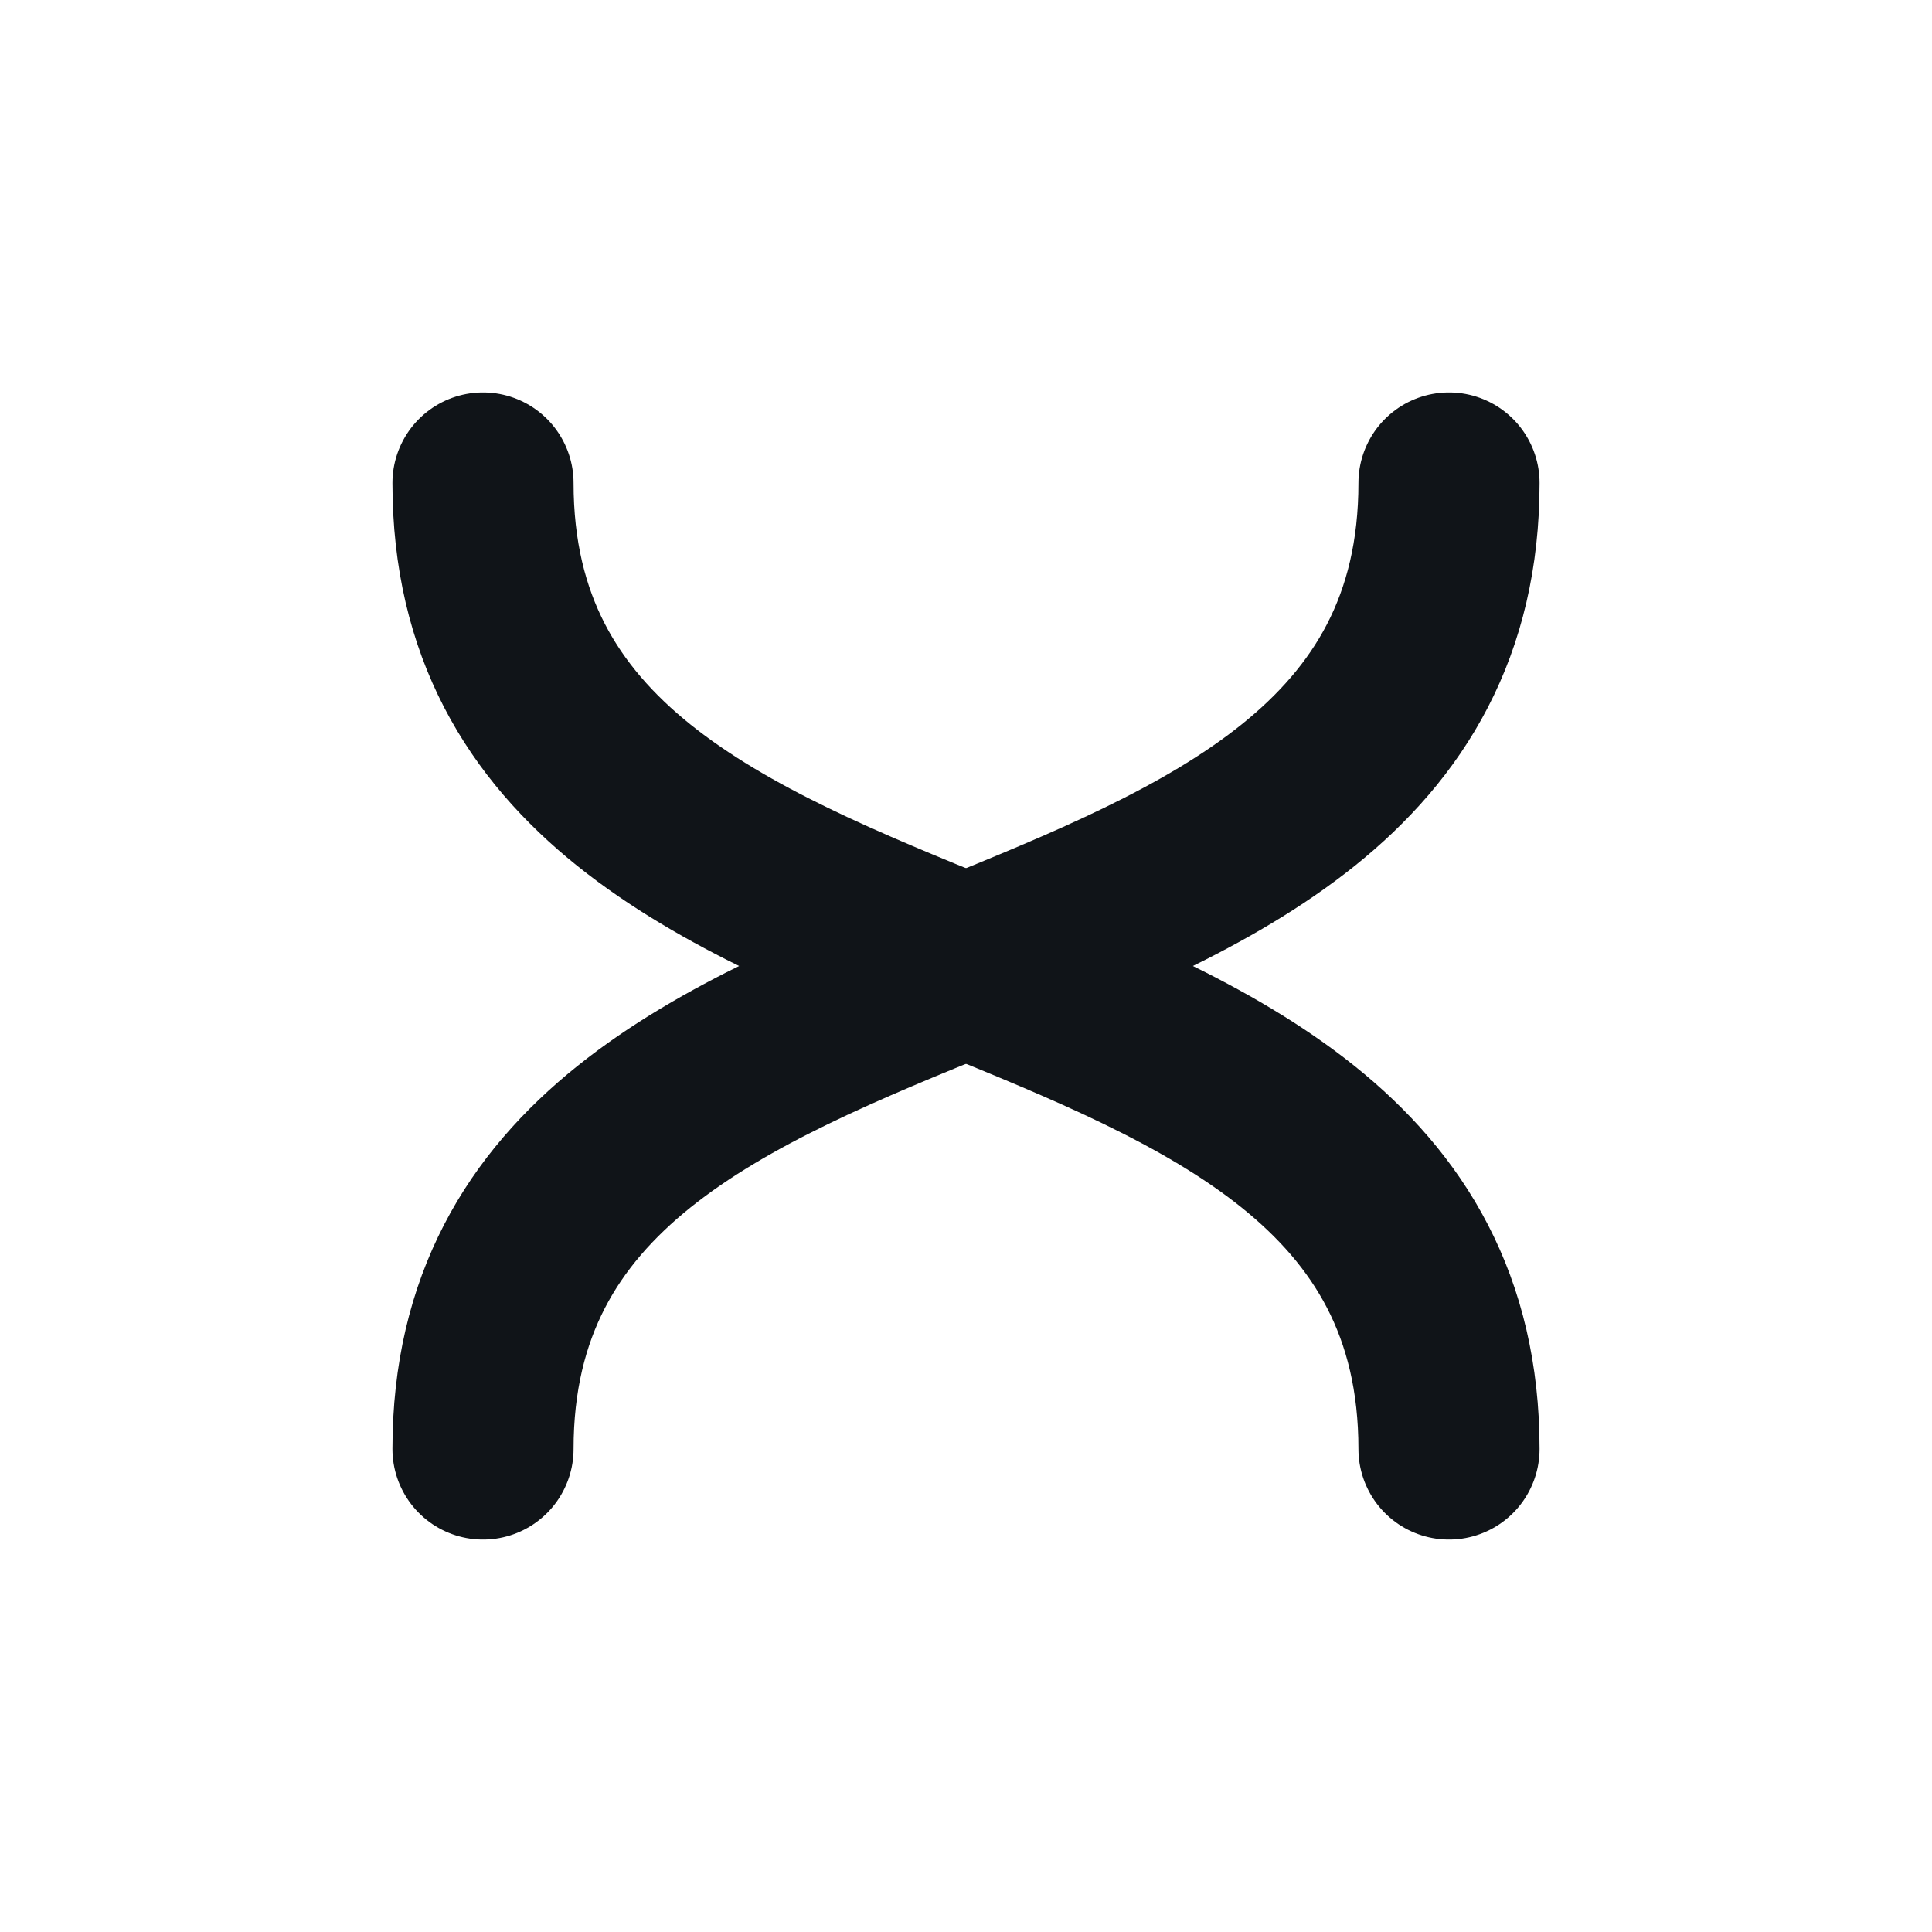
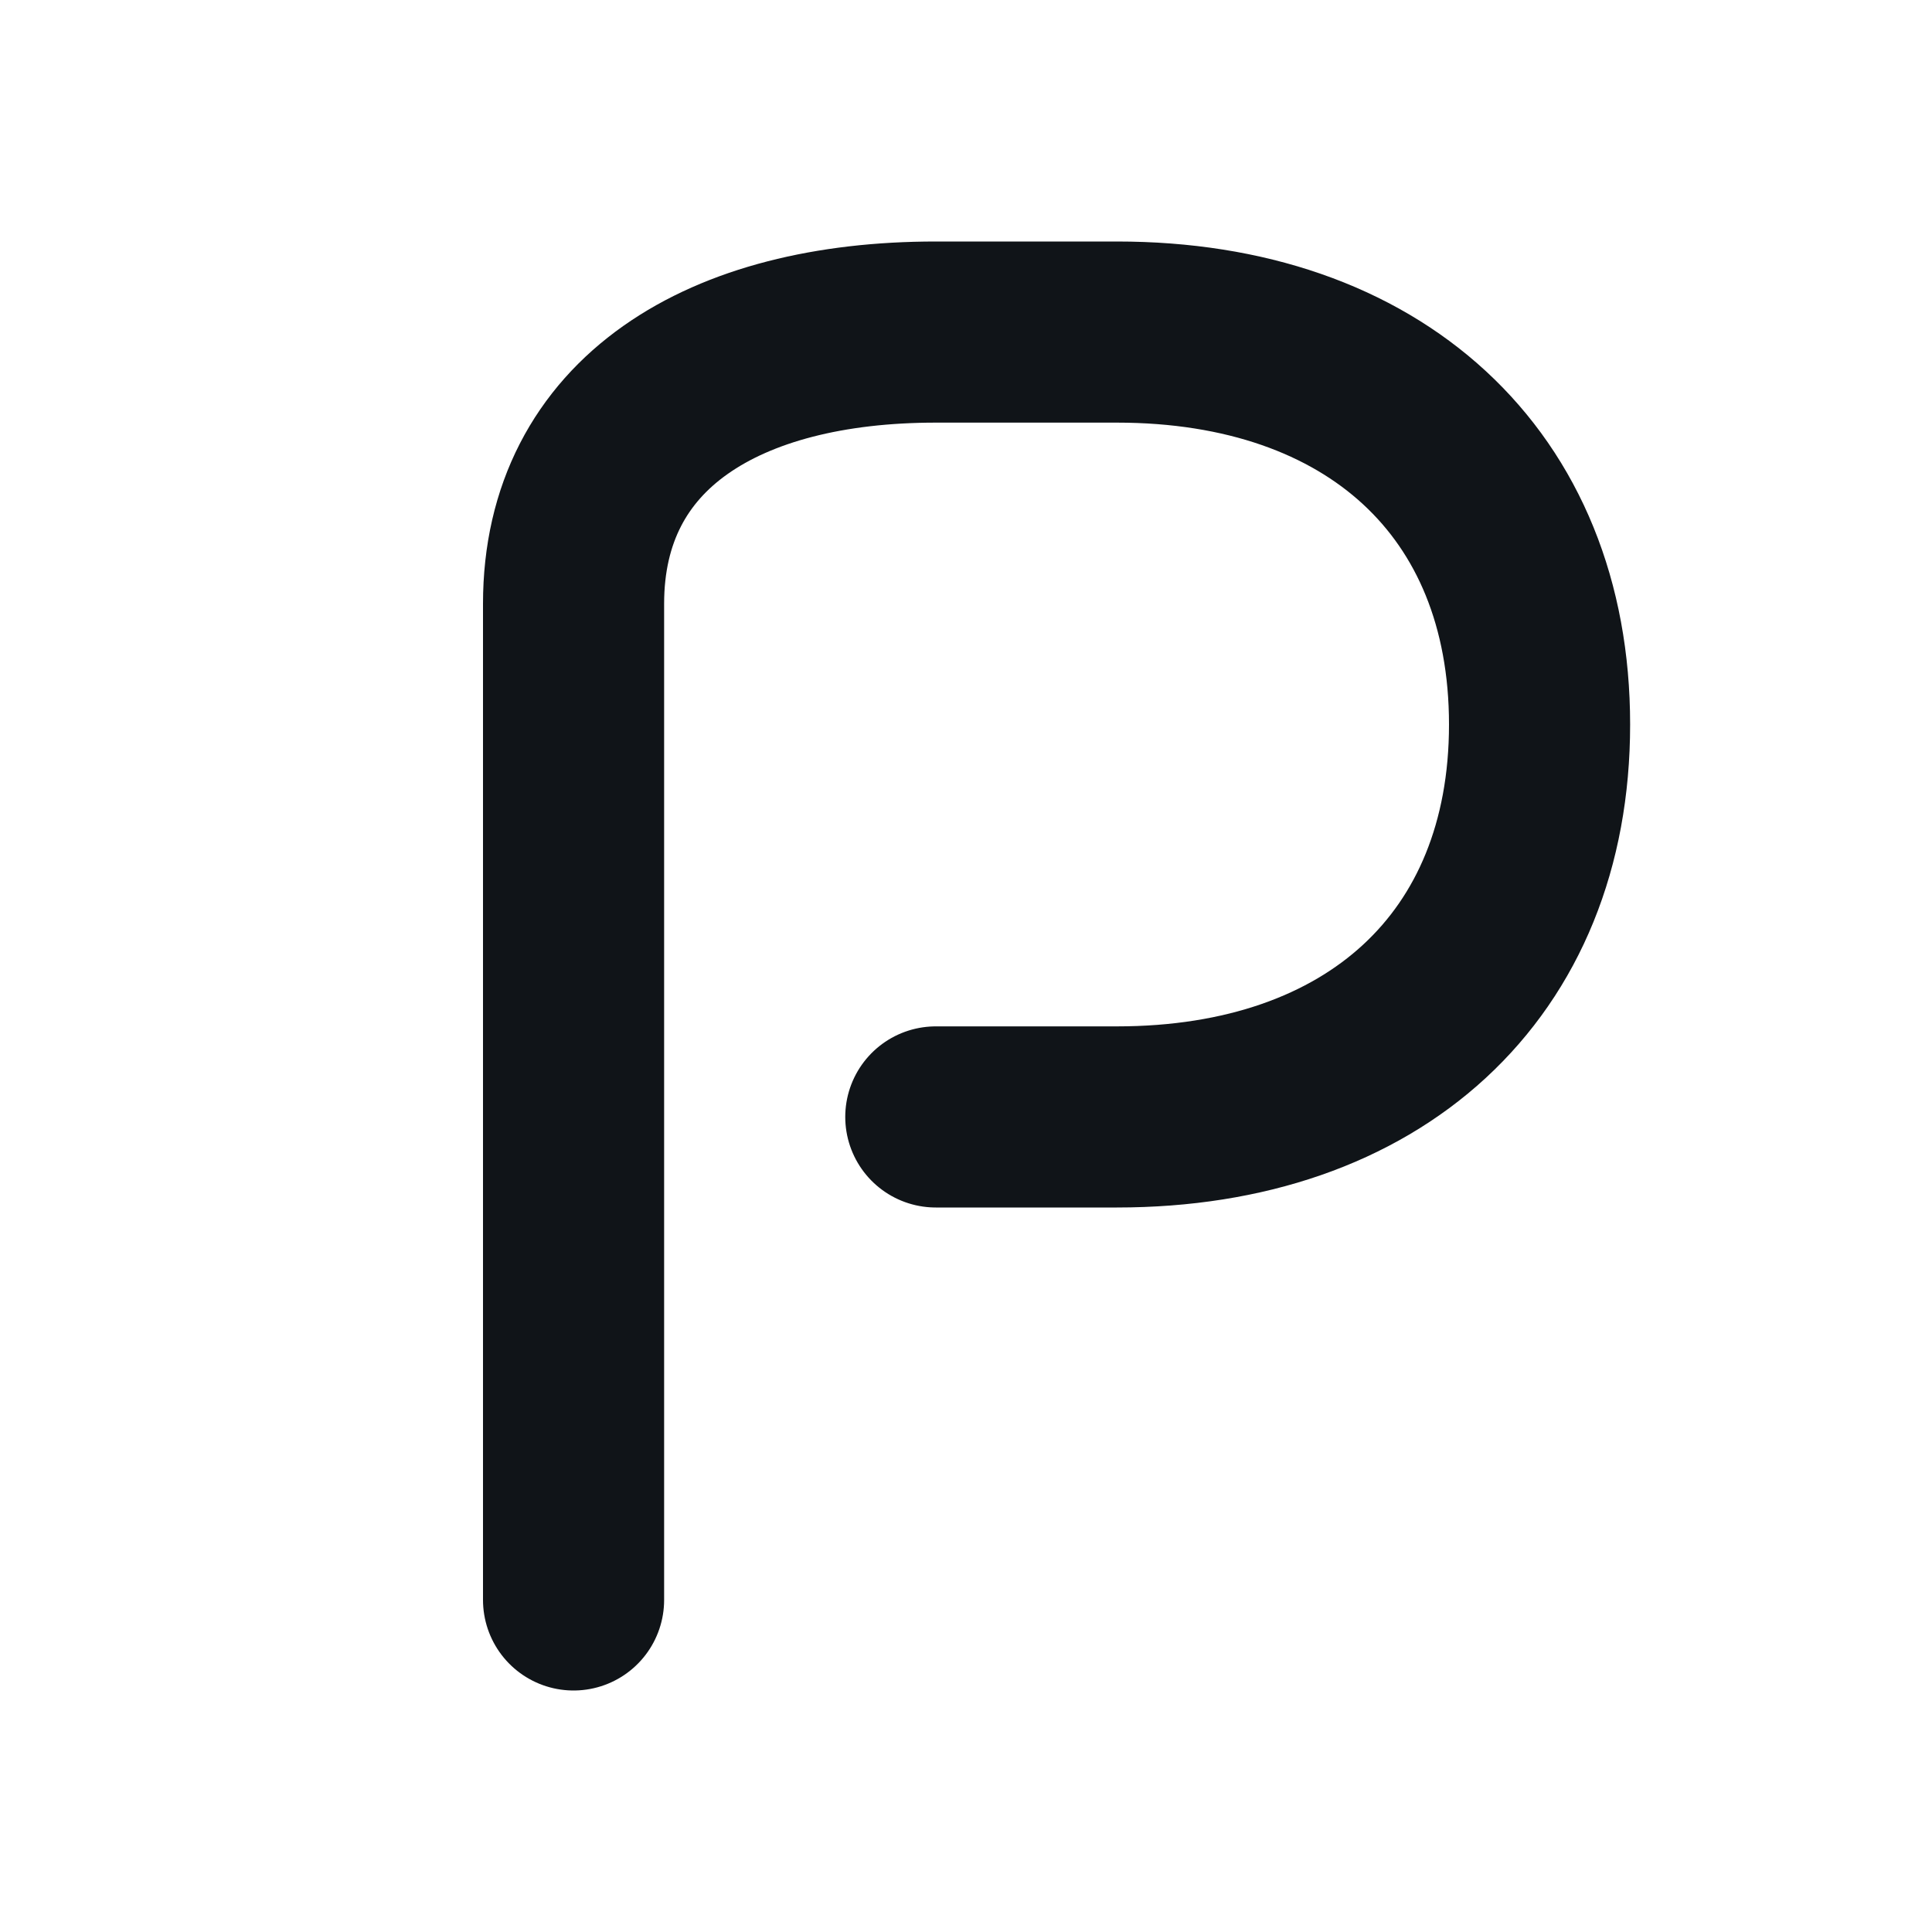
- <svg xmlns="http://www.w3.org/2000/svg" viewBox="0 0 128 128">
-   <g fill="none" stroke="#101418" stroke-width="12" stroke-linecap="round">
-     <path d="M32 96 C32 58 96 70 96 32" />
-     <path d="M32 32 C32 70 96 58 96 96" />
-   </g>
+ <svg xmlns="http://www.w3.org/2000/svg" viewBox="0 0 256 256" role="img">
+   <path d="M76 212 V80 C76 56 96 44 124 44 H148 C182 44 204 64 204 96 C204 128 182 148 148 148 H124" fill="none" stroke="#101418" stroke-width="24" stroke-linecap="round" stroke-linejoin="round" />
</svg>
